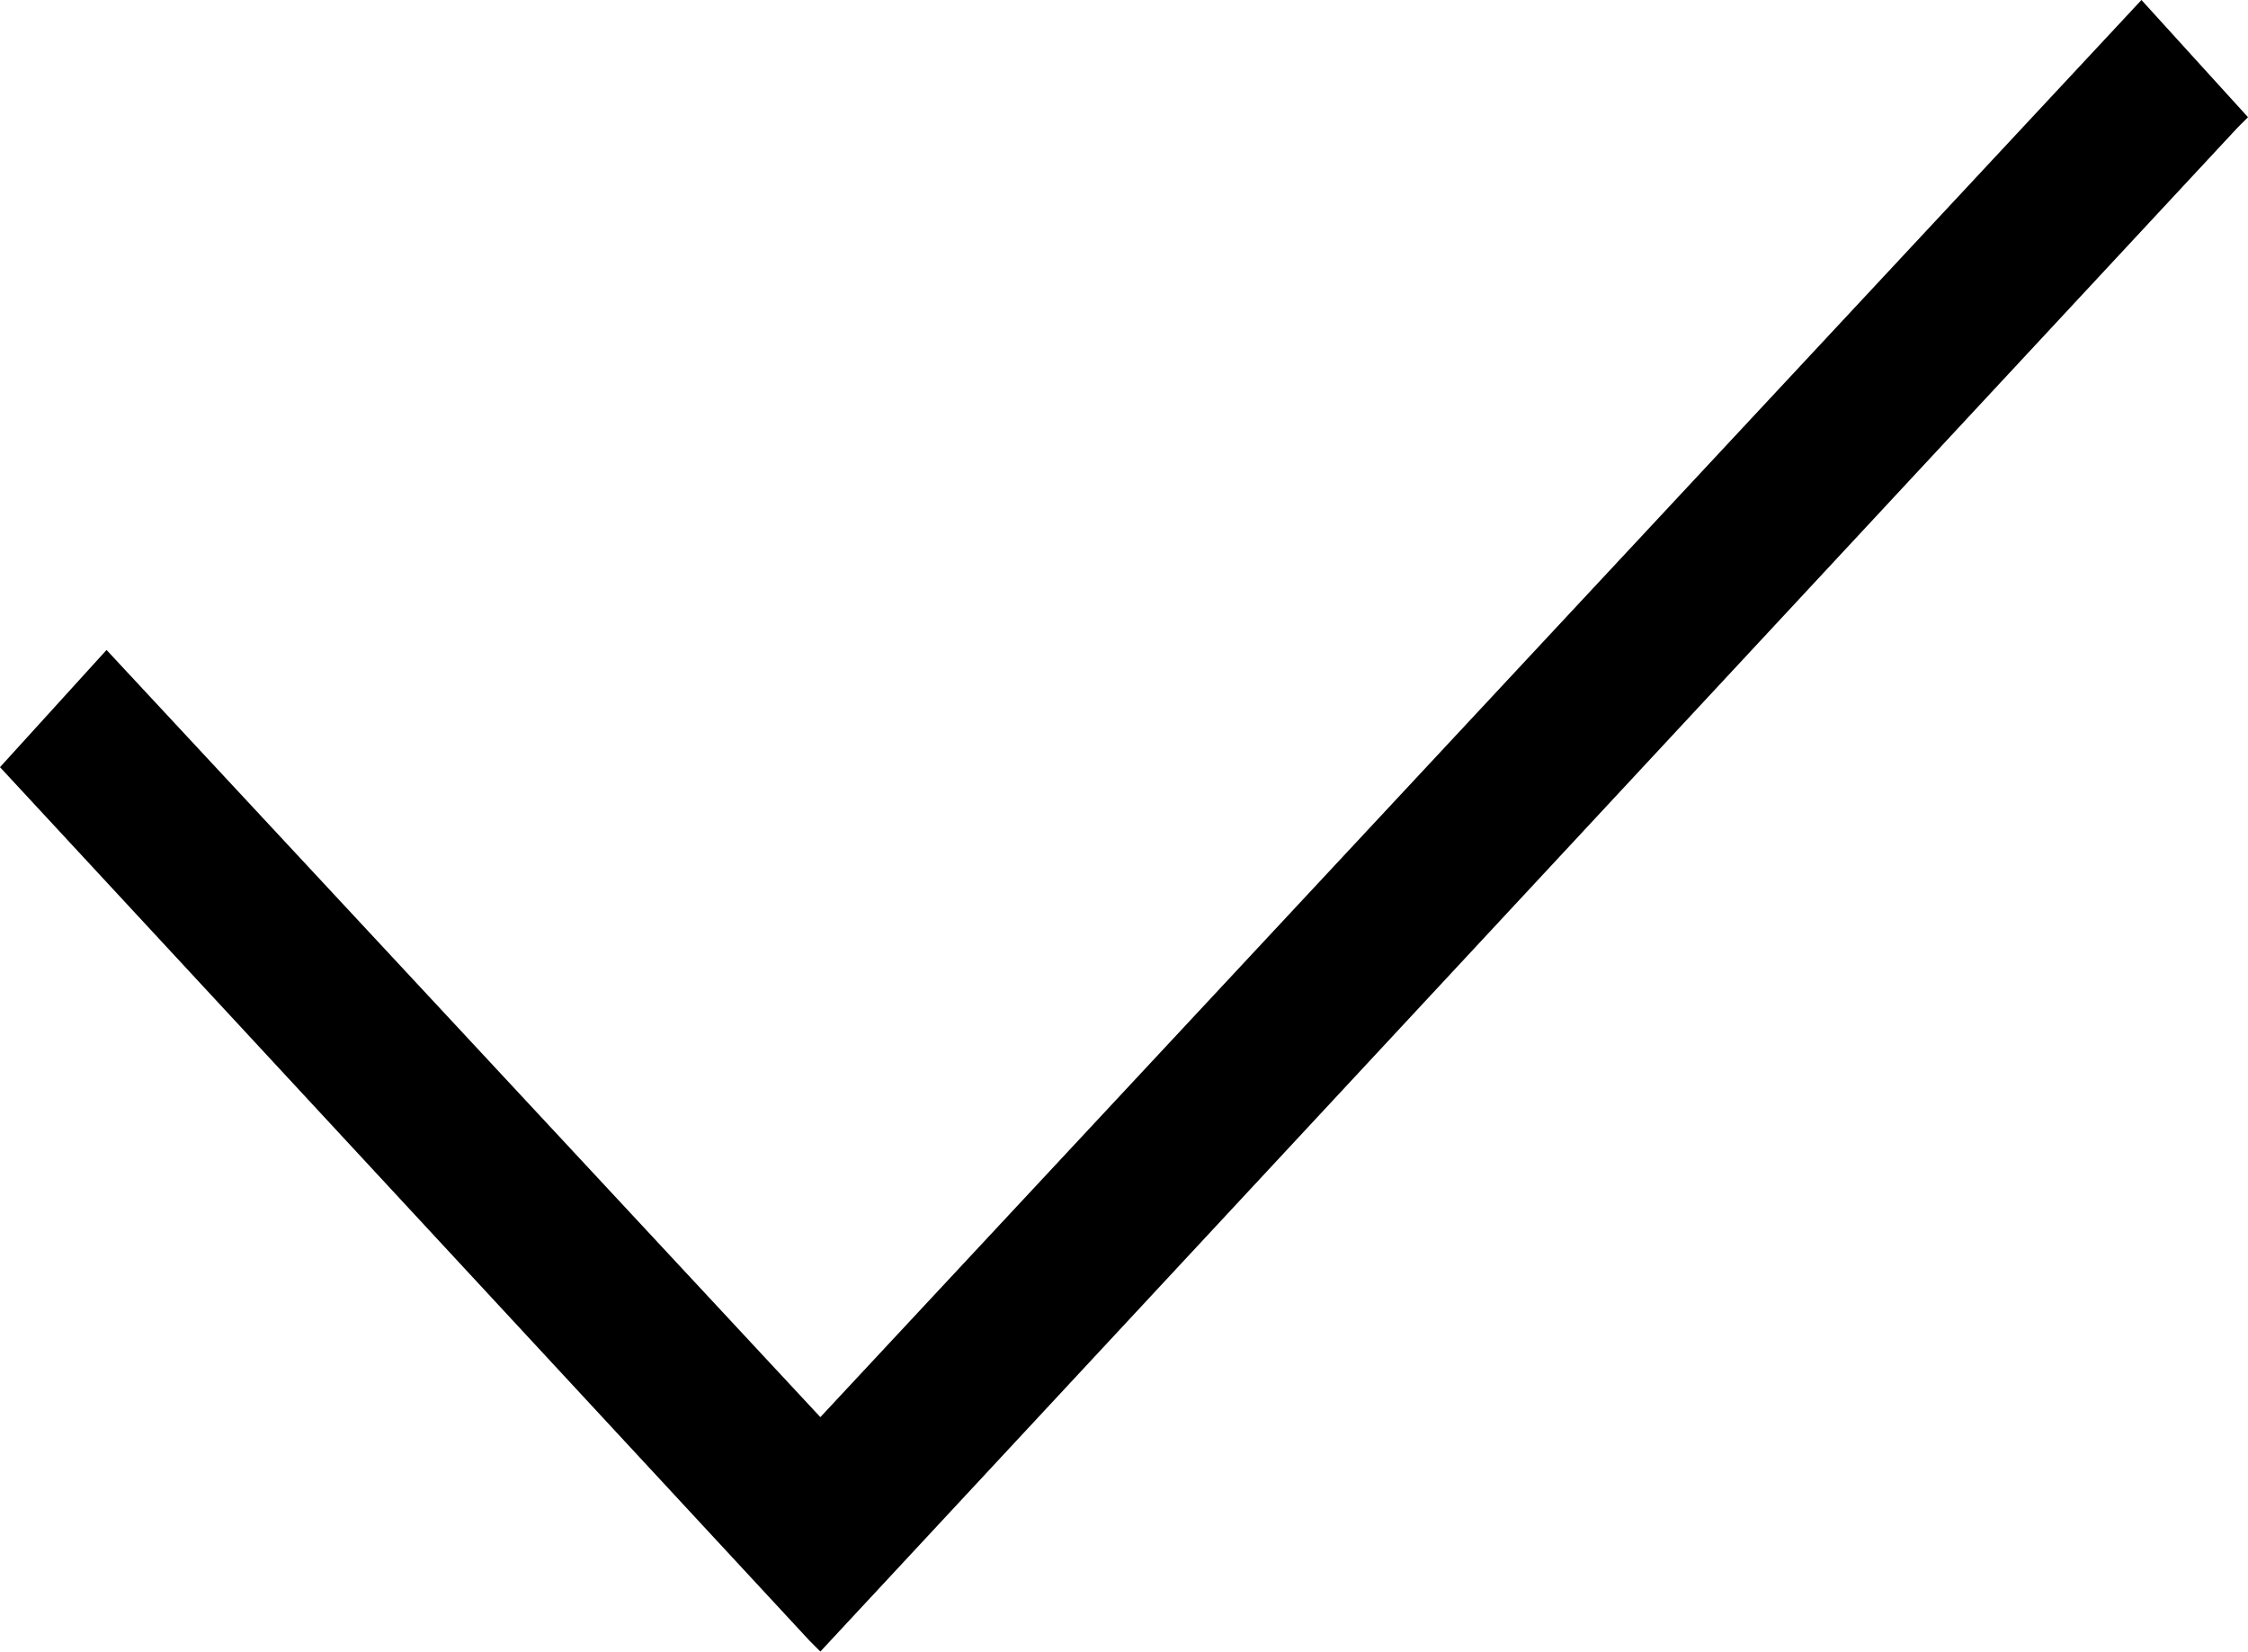
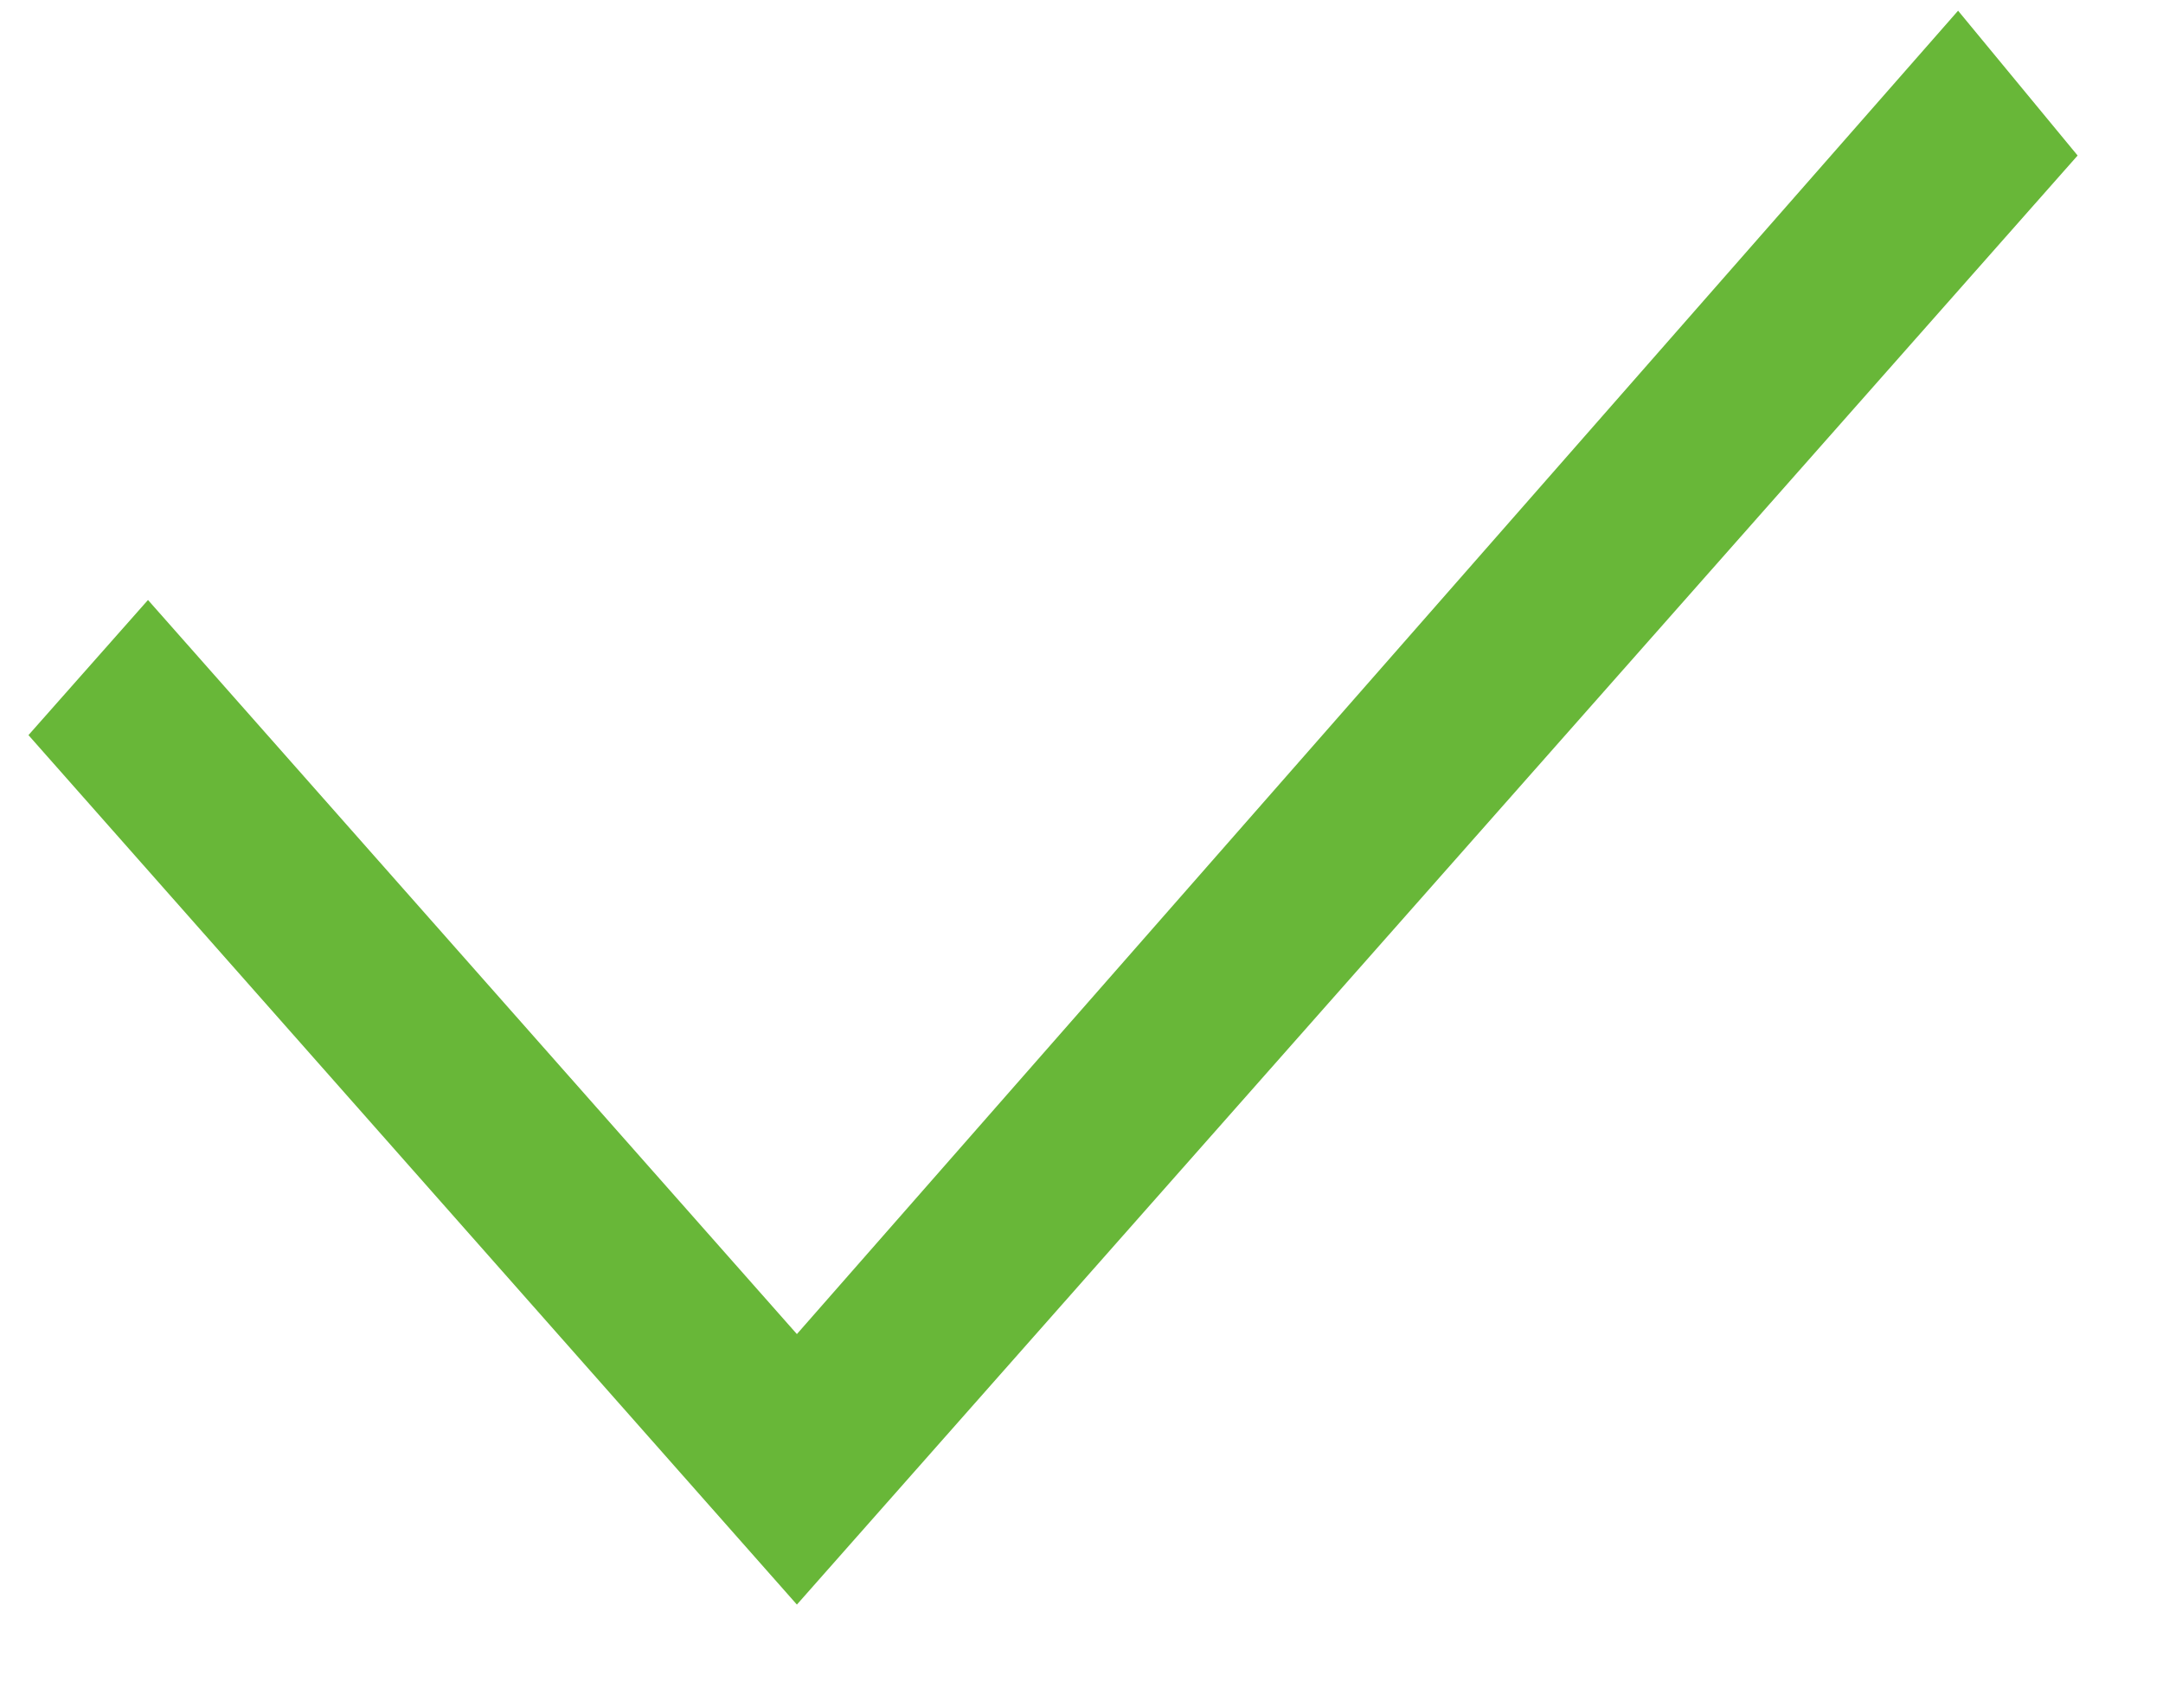
- <svg xmlns="http://www.w3.org/2000/svg" version="1.1" id="Layer_1" x="0px" y="0px" viewBox="0 0 21.1 15.5" style="enable-background:new 0 0 21.1 15.5;" xml:space="preserve">
-   <polygon points="20.1,0 7.7,13.3 1,6.1 0,7.2 7.6,15.4 7.7,15.5 21,1.2 21.1,1.1 " />
+ <svg xmlns="http://www.w3.org/2000/svg" width="19" height="15" viewBox="0 0 19 15" fill="none">
+   <path d="M7 11.718L1.3 5.27L0.25 6.457L7 14.094L18.25 1.366L17.2 0.094L7 11.718Z" fill="#68B738" />
</svg>
